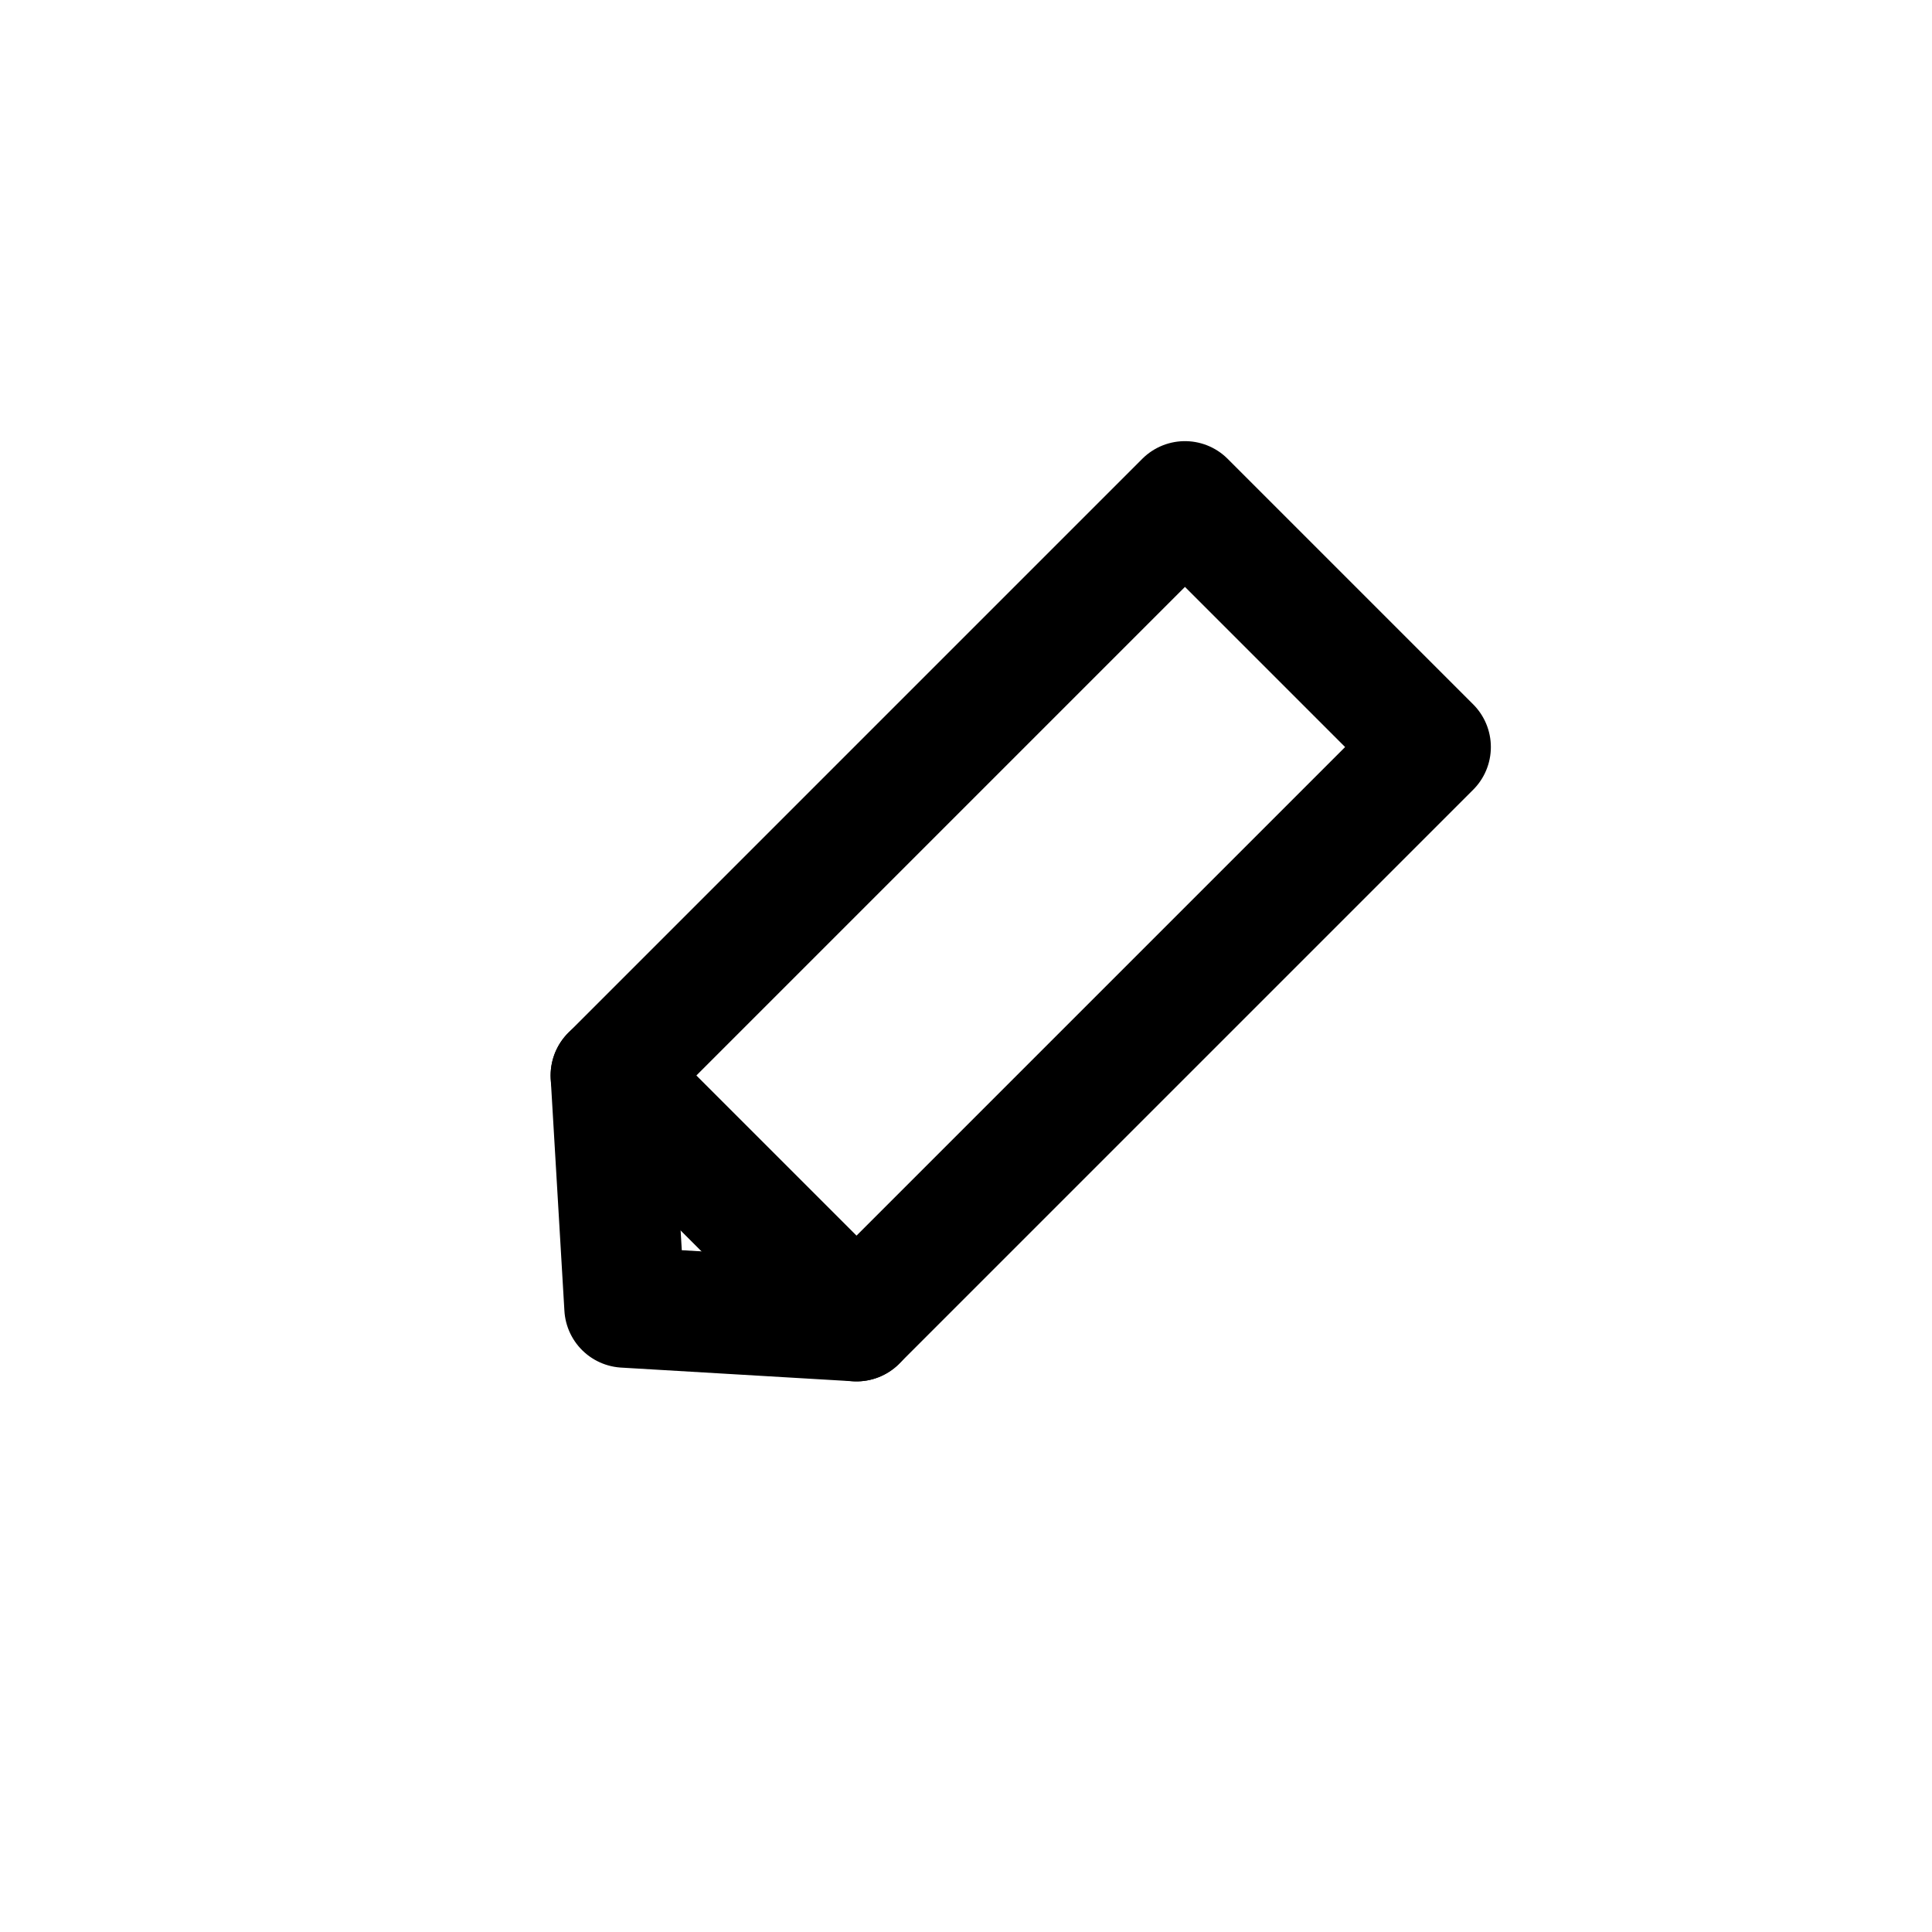
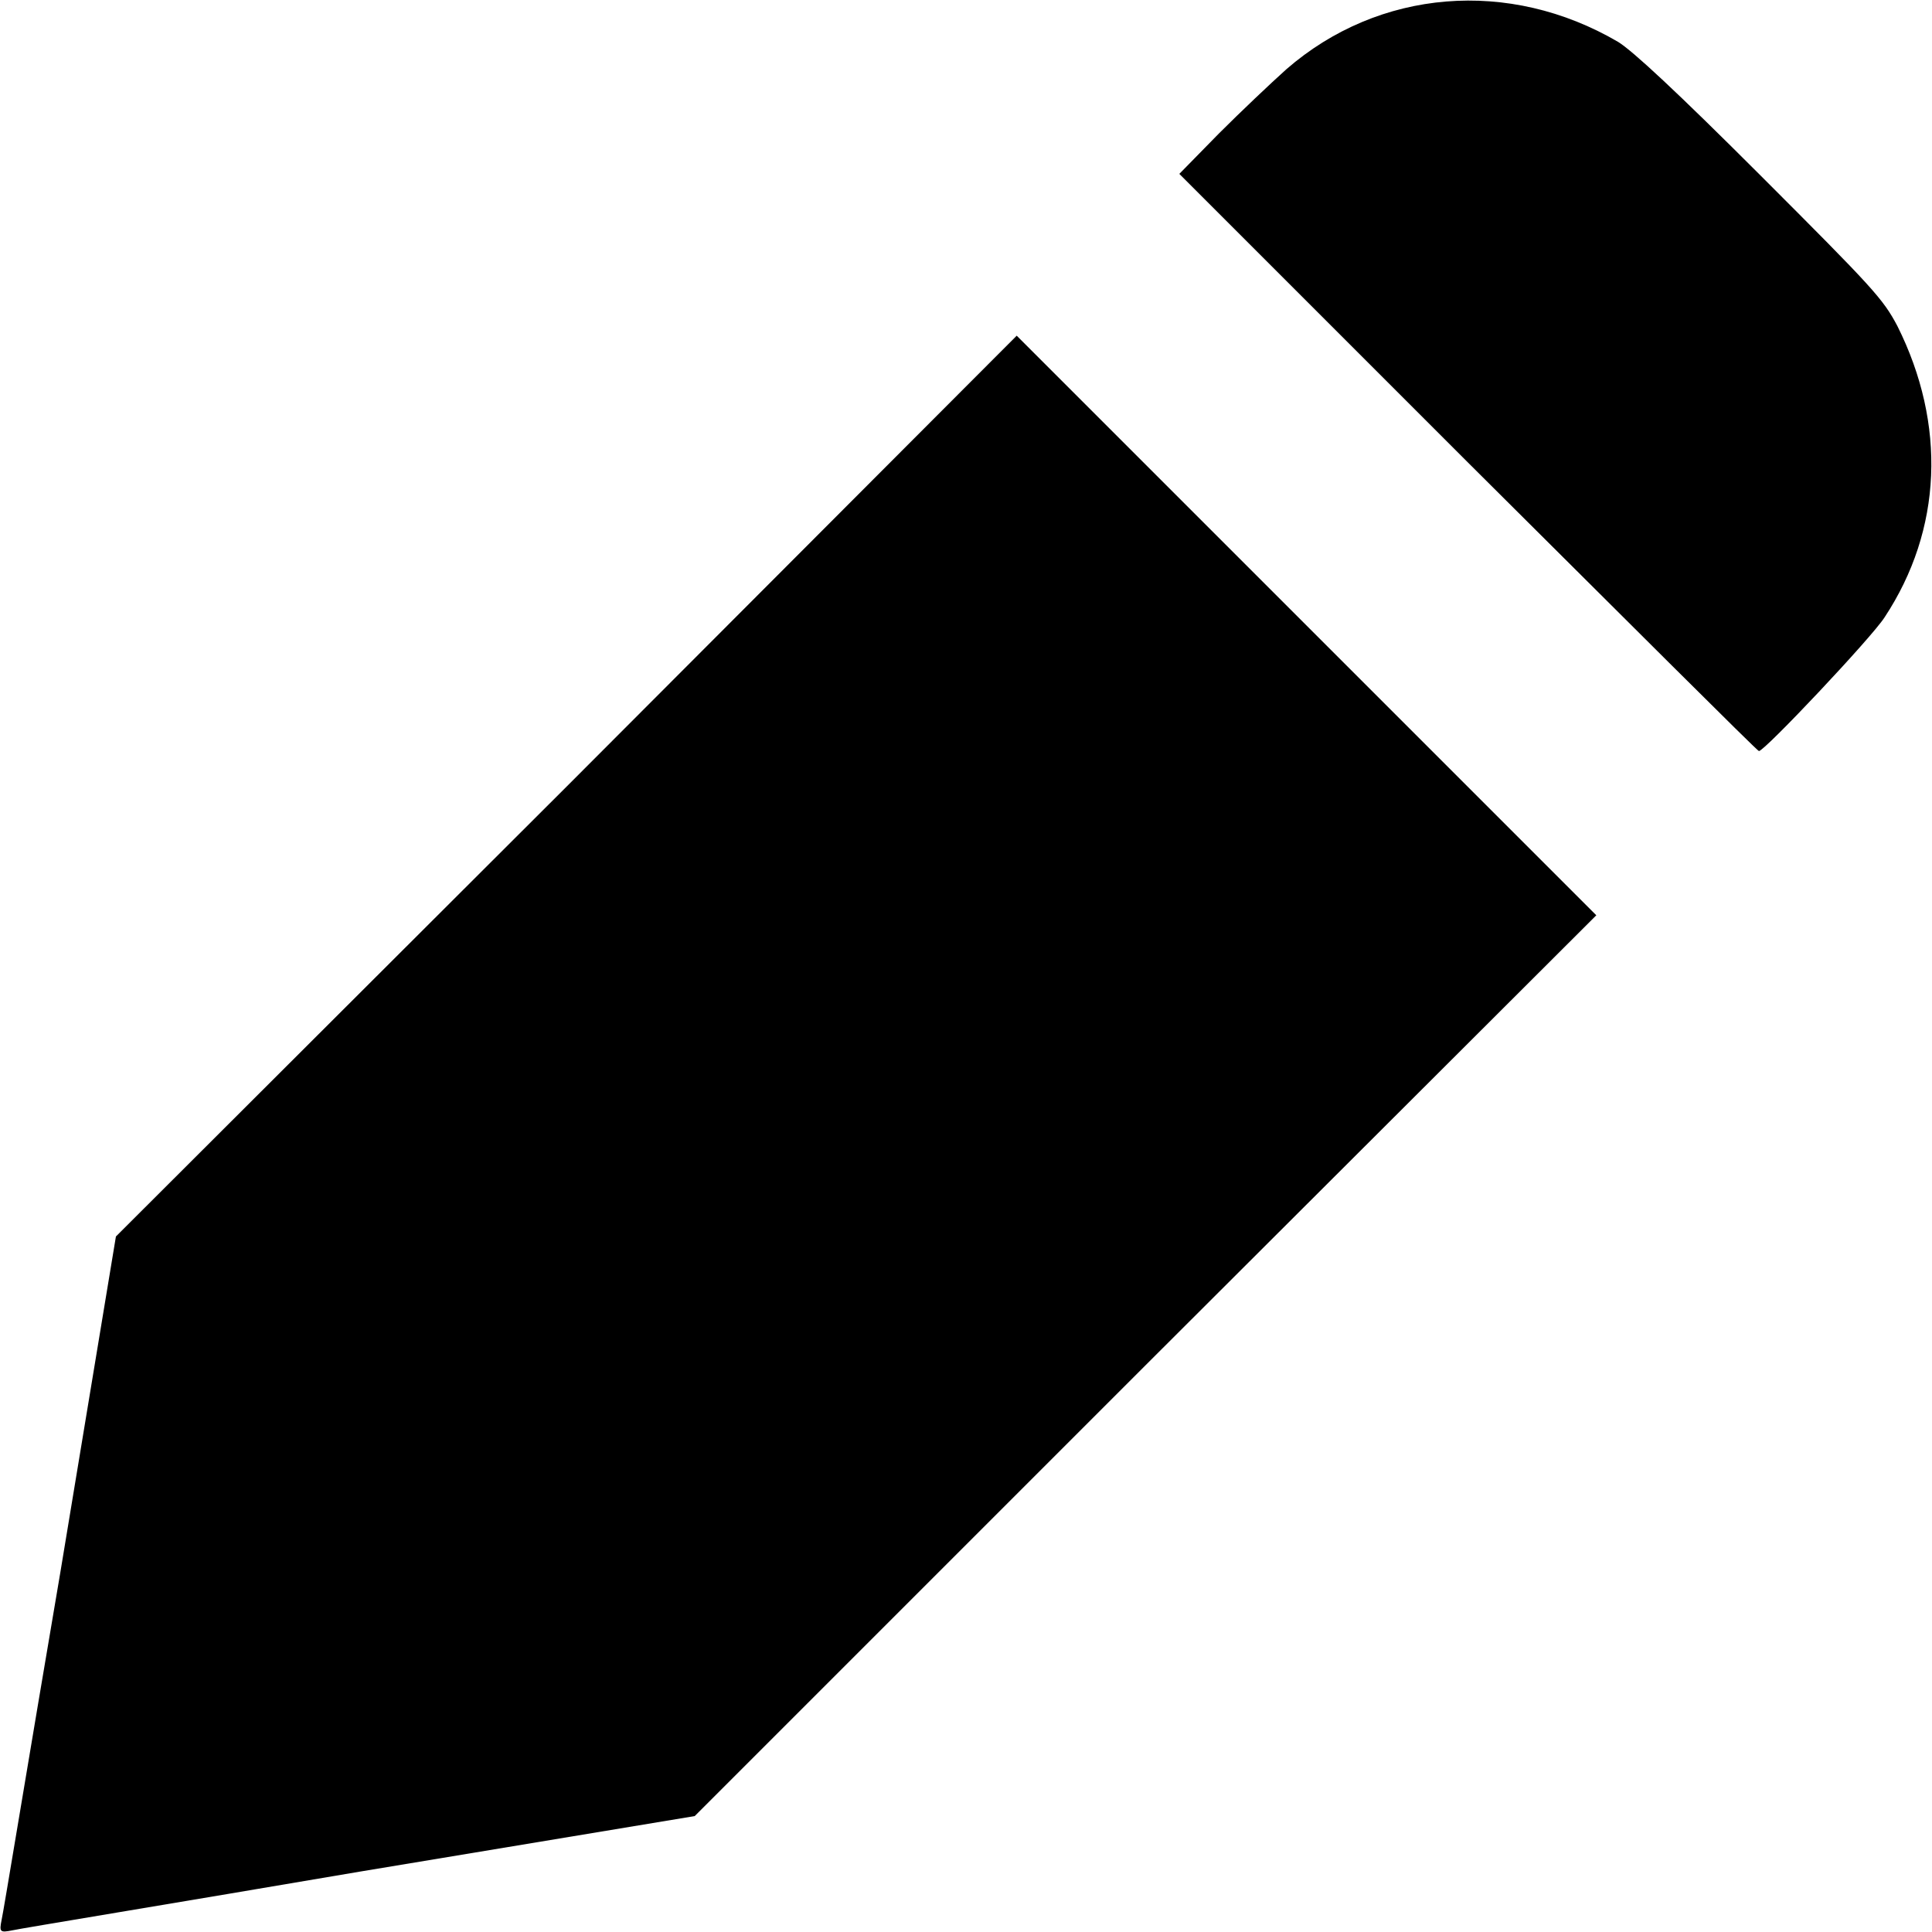
- <svg xmlns="http://www.w3.org/2000/svg" viewBox="0 0 24 24" fill="none" stroke="currentColor" stroke-linecap="round" stroke-linejoin="round">
-   <path d="M7.59 13.36 L14.72 6.23 L17.77 9.28 L10.64 16.41 Z" stroke-width="1.5" />
-   <path d="M7.59 13.36 L7.76 16.24 L10.64 16.41" stroke-width="1.5" />
+ <svg xmlns="http://www.w3.org/2000/svg" viewBox="0 0 24 24" fill="currentColor" stroke="none">
+   <path d="M0.02 23.85C0.04 23.77 0.36 21.82 0.75 19.53L1.44 15.36 L7.04 9.77L12.63 4.17 L16.23 7.77L19.83 11.37 L14.23 16.96L8.63 22.56 L4.47 23.25C2.18 23.64 0.23 23.96 0.15 23.98C-0.00 24.01 -0.01 24.00 0.02 23.85ZM18.23 5.74L14.65 2.16 L15.14 1.66C15.41 1.39 15.79 1.03 15.98 0.86C17.13 -0.14 18.75 -0.27 20.10 0.52C20.28 0.63 20.83 1.14 21.87 2.18C23.27 3.58 23.39 3.71 23.57 4.05C24.18 5.27 24.13 6.58 23.41 7.67C23.25 7.92 21.92 9.33 21.85 9.33C21.83 9.33 20.21 7.71 18.23 5.74Z" />
</svg>
